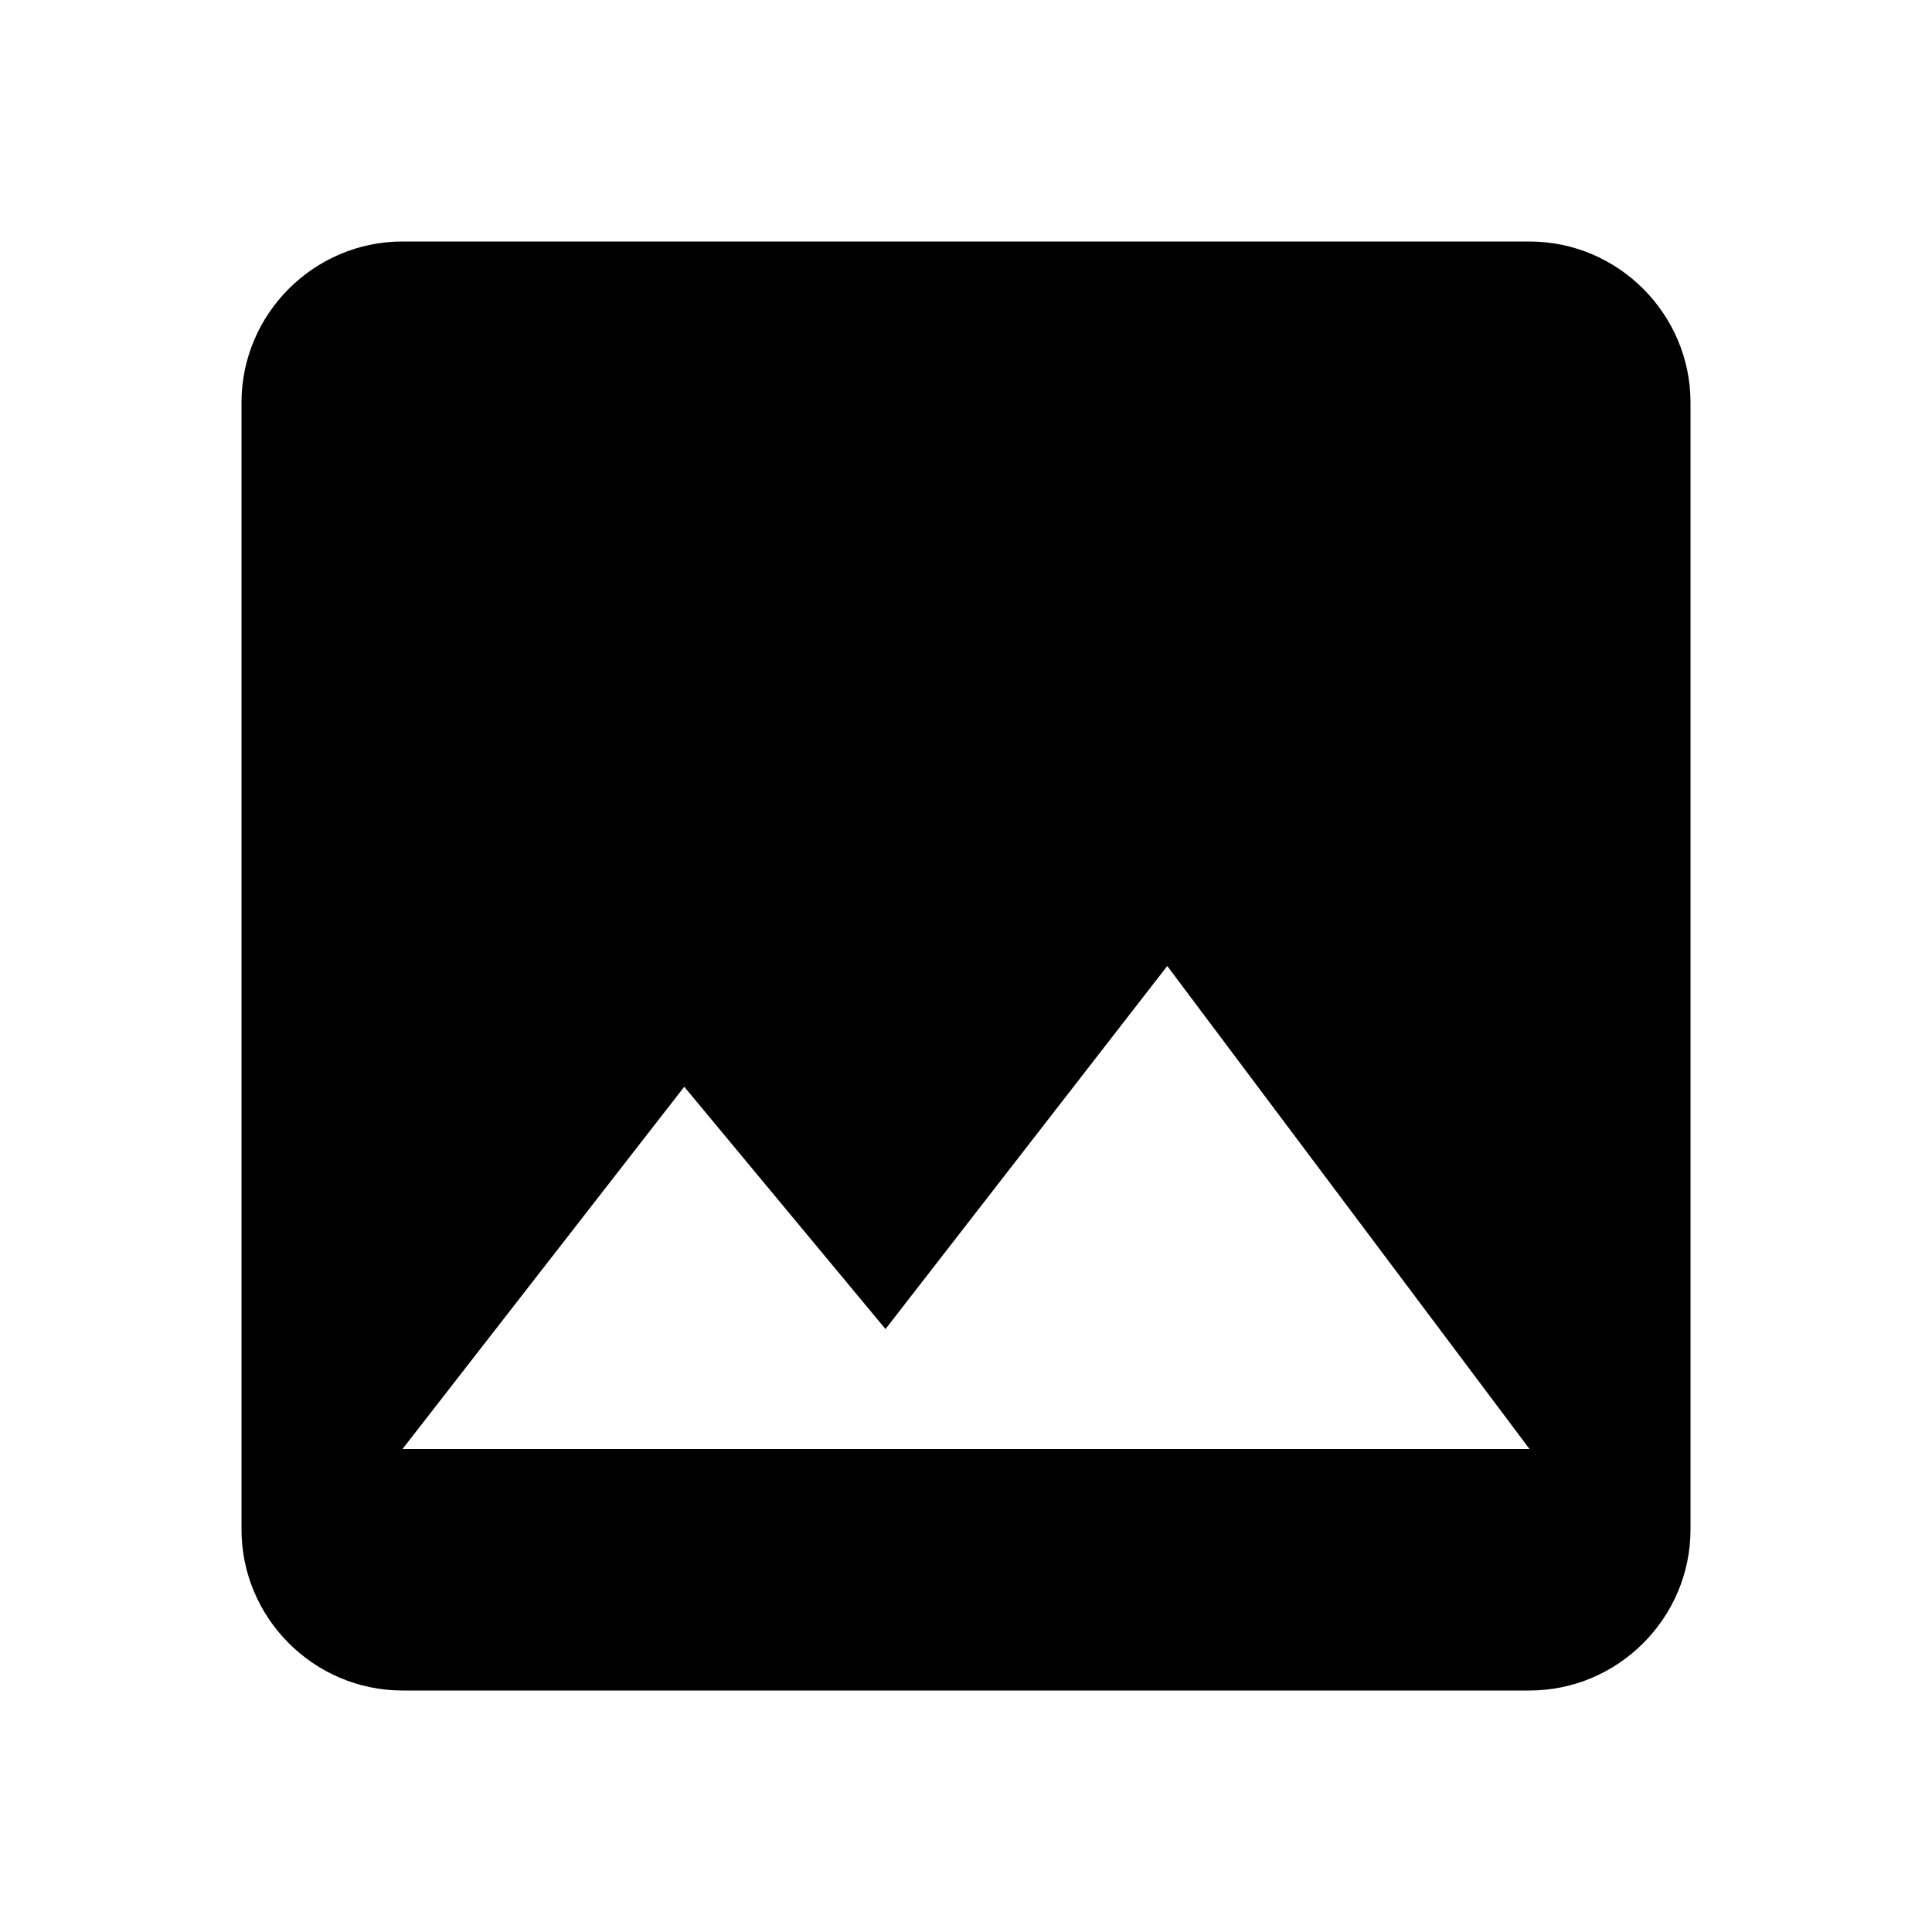
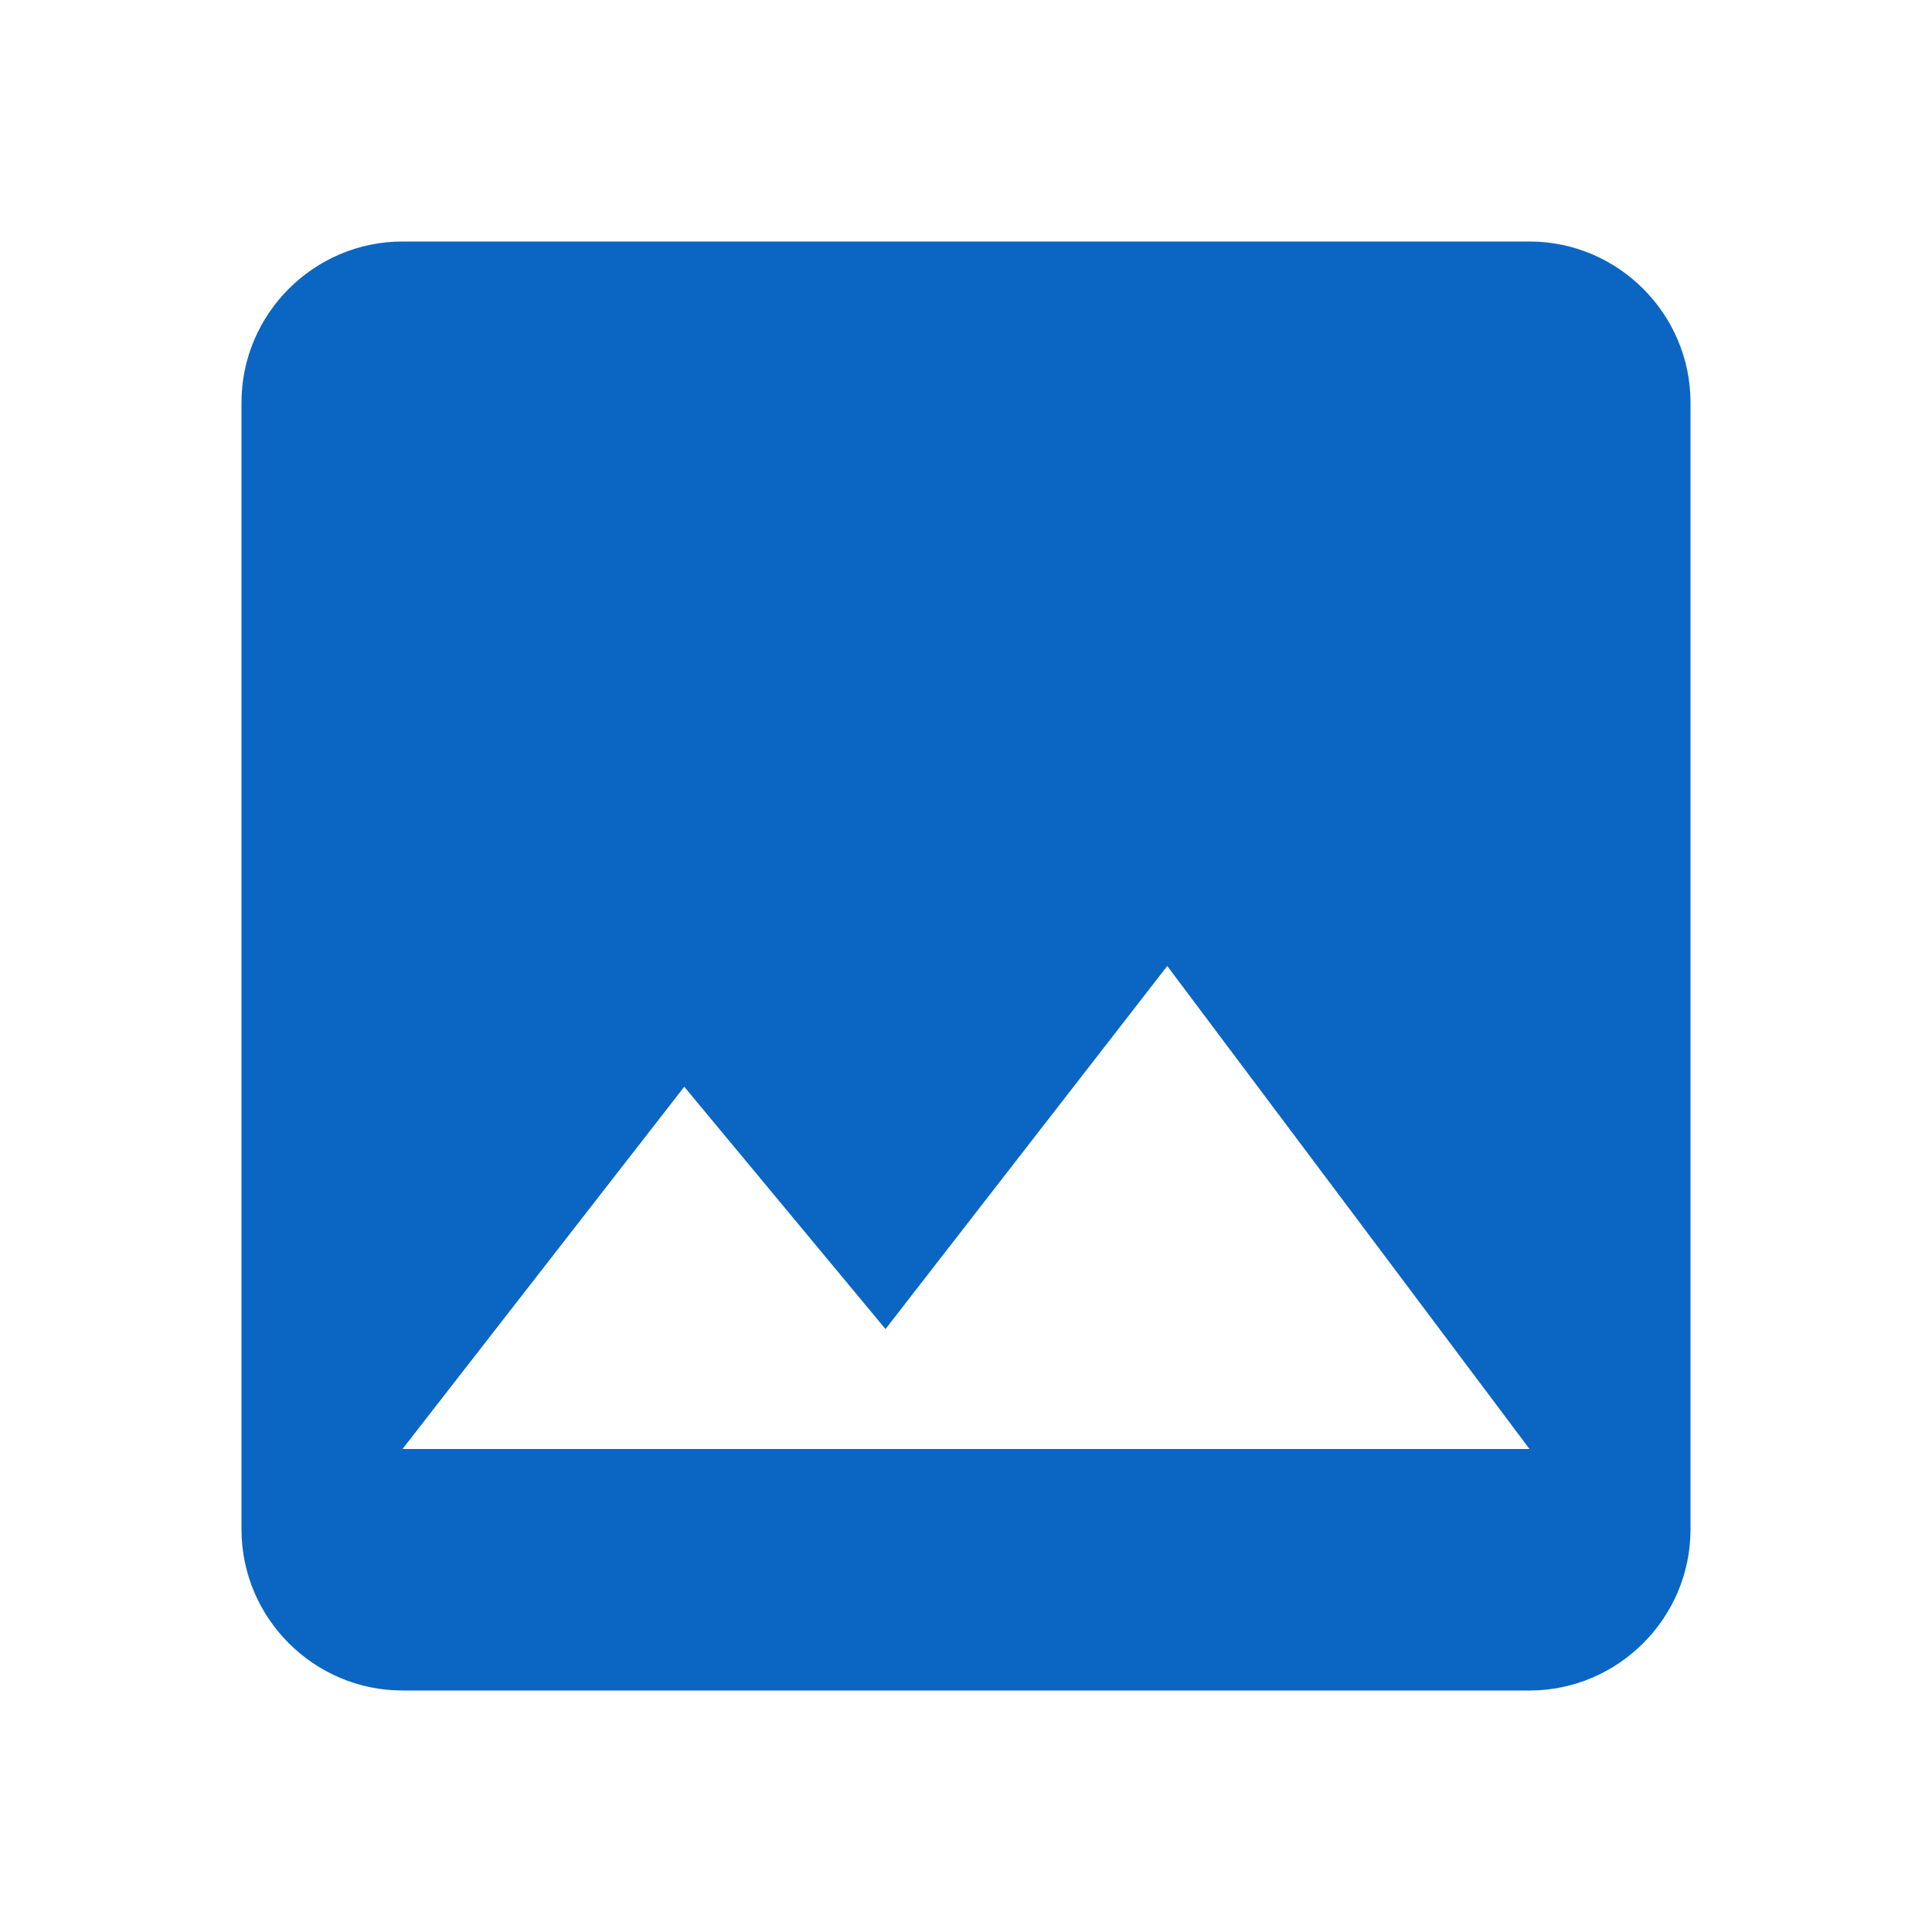
- <svg xmlns="http://www.w3.org/2000/svg" height="24px" viewBox="0 0 24 24" width="24px" fill="#000000">
+ <svg xmlns="http://www.w3.org/2000/svg" height="24px" viewBox="0 0 24 24" width="24px" fill="#0a66c2">
  <path d="M0 0h24v24H0z" fill="none" />
  <path d="M21 19V5c0-1.1-.9-2-2-2H5c-1.1 0-2 .9-2 2v14c0 1.1.9 2 2 2h14c1.1 0 2-.9 2-2zM8.5 13.5l2.5 3.01L14.5 12l4.5 6H5l3.5-4.5z" />
</svg>
